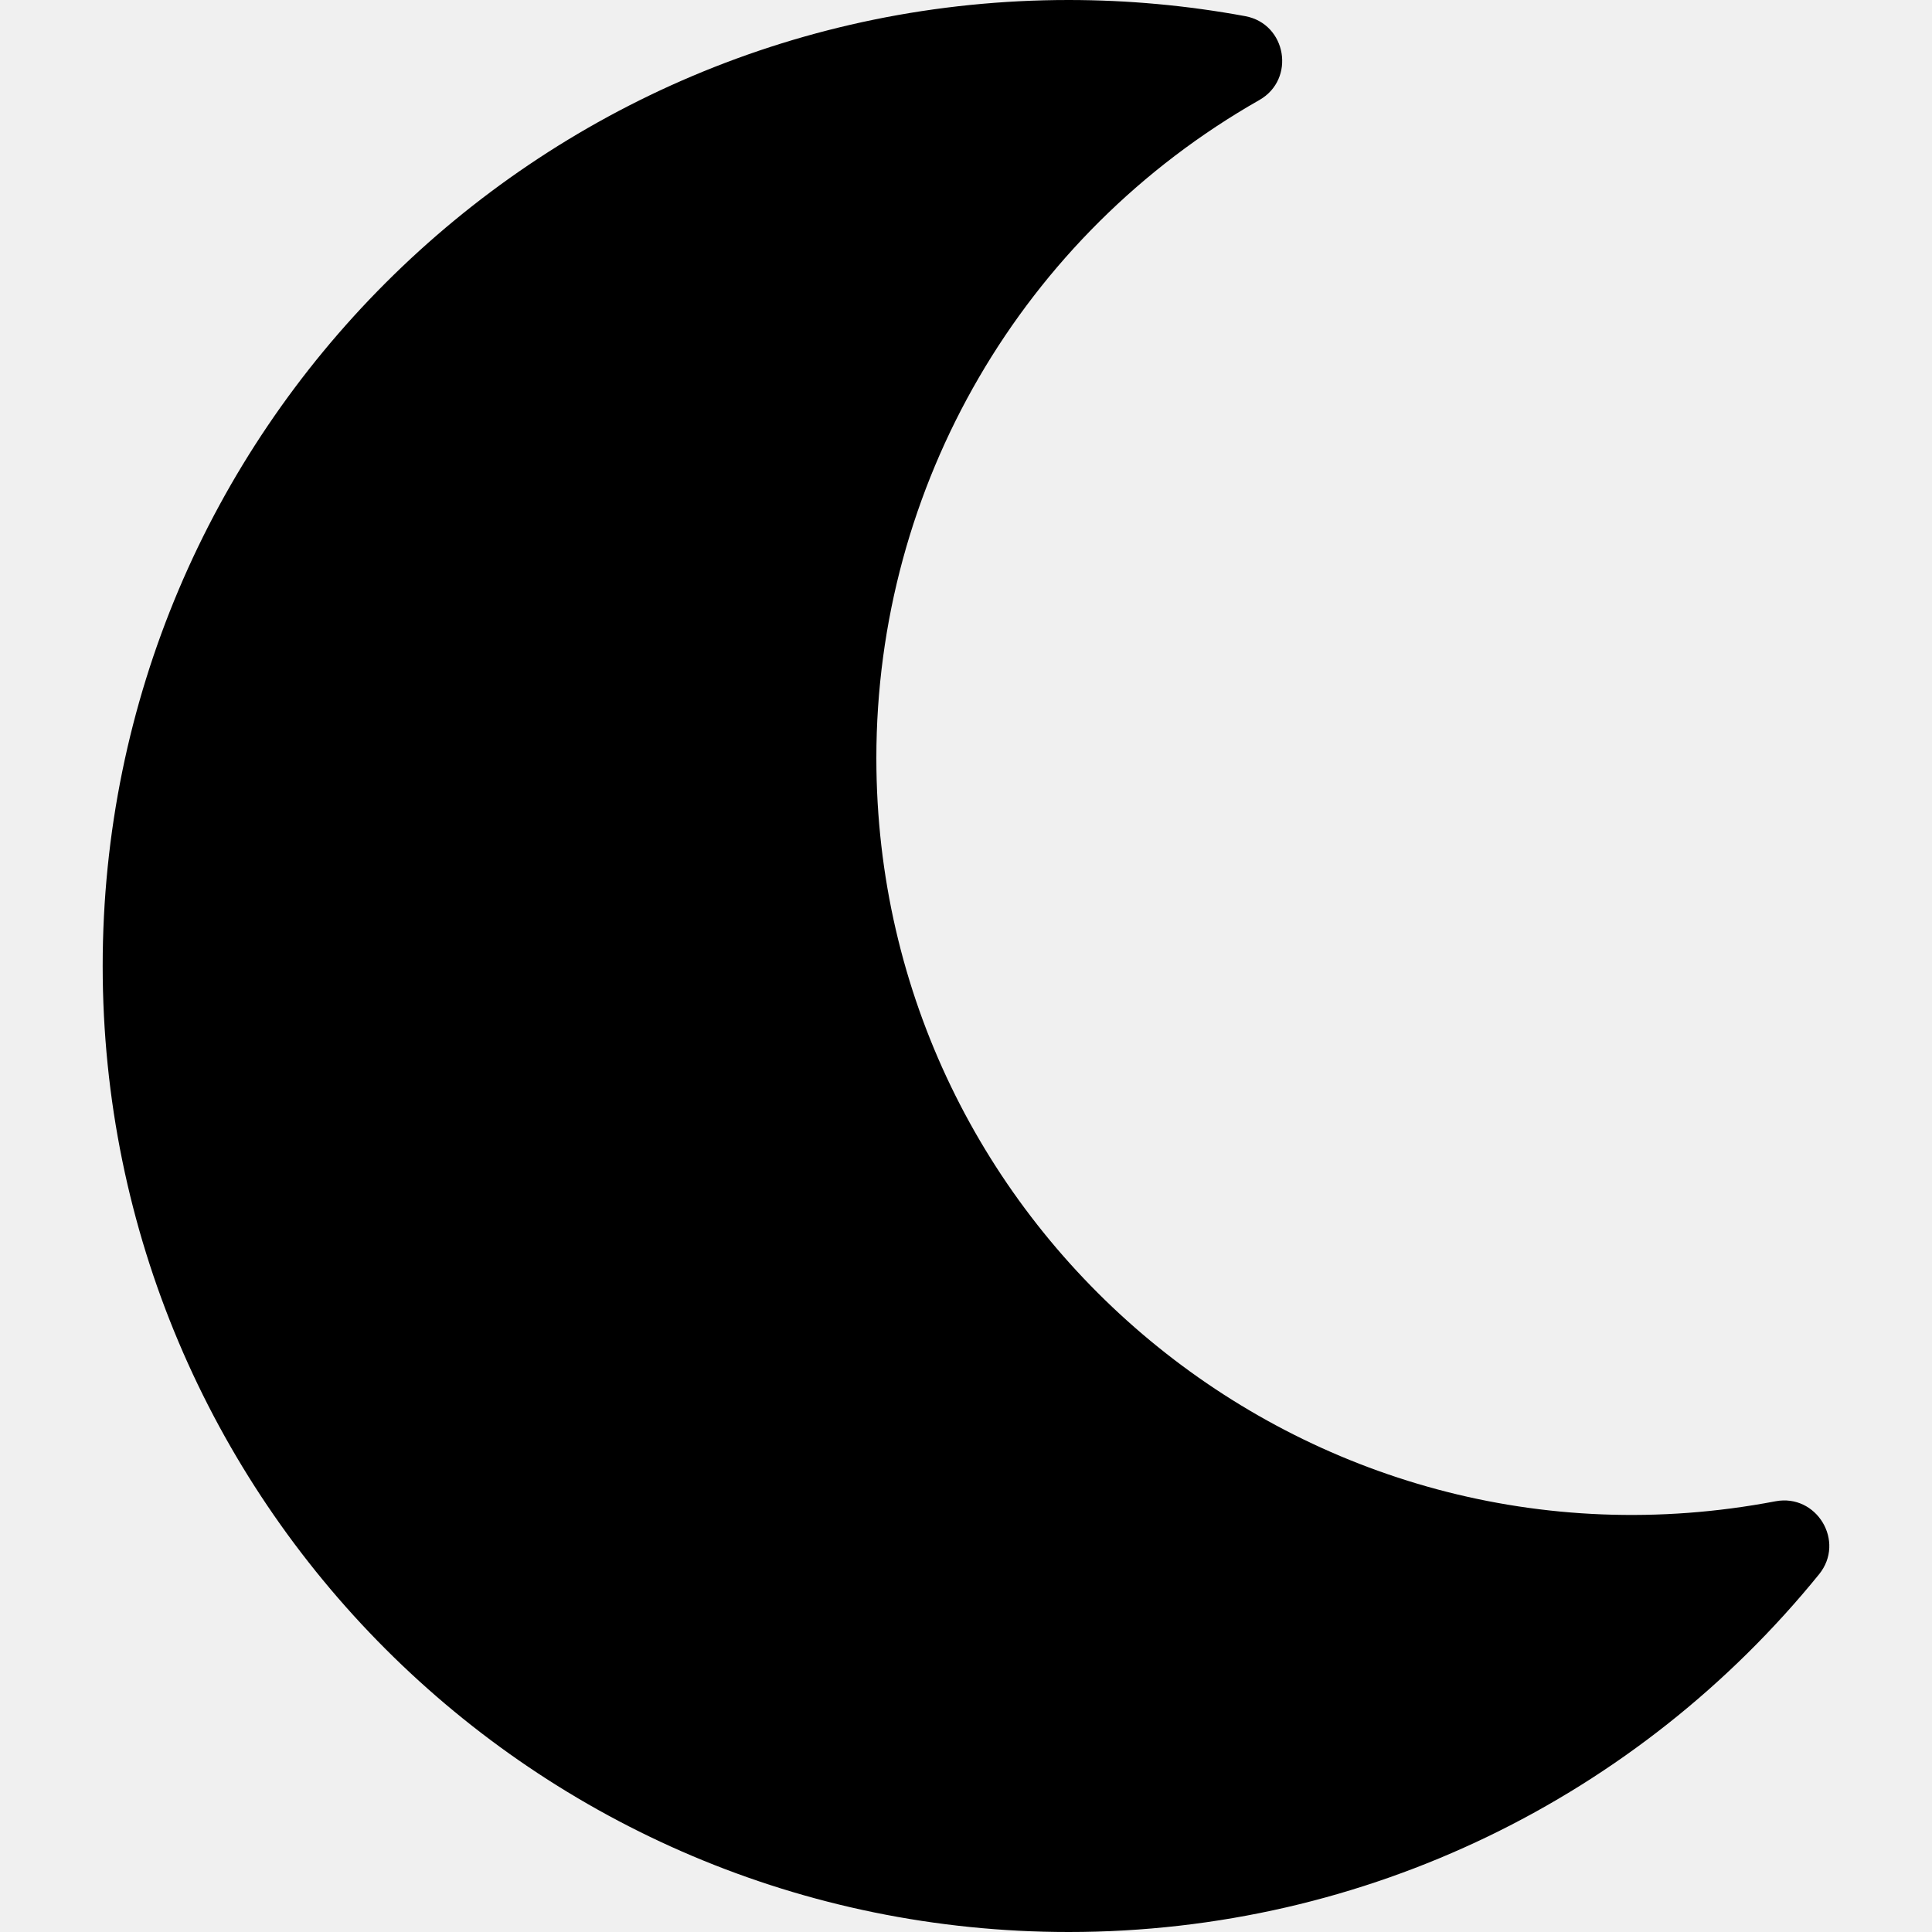
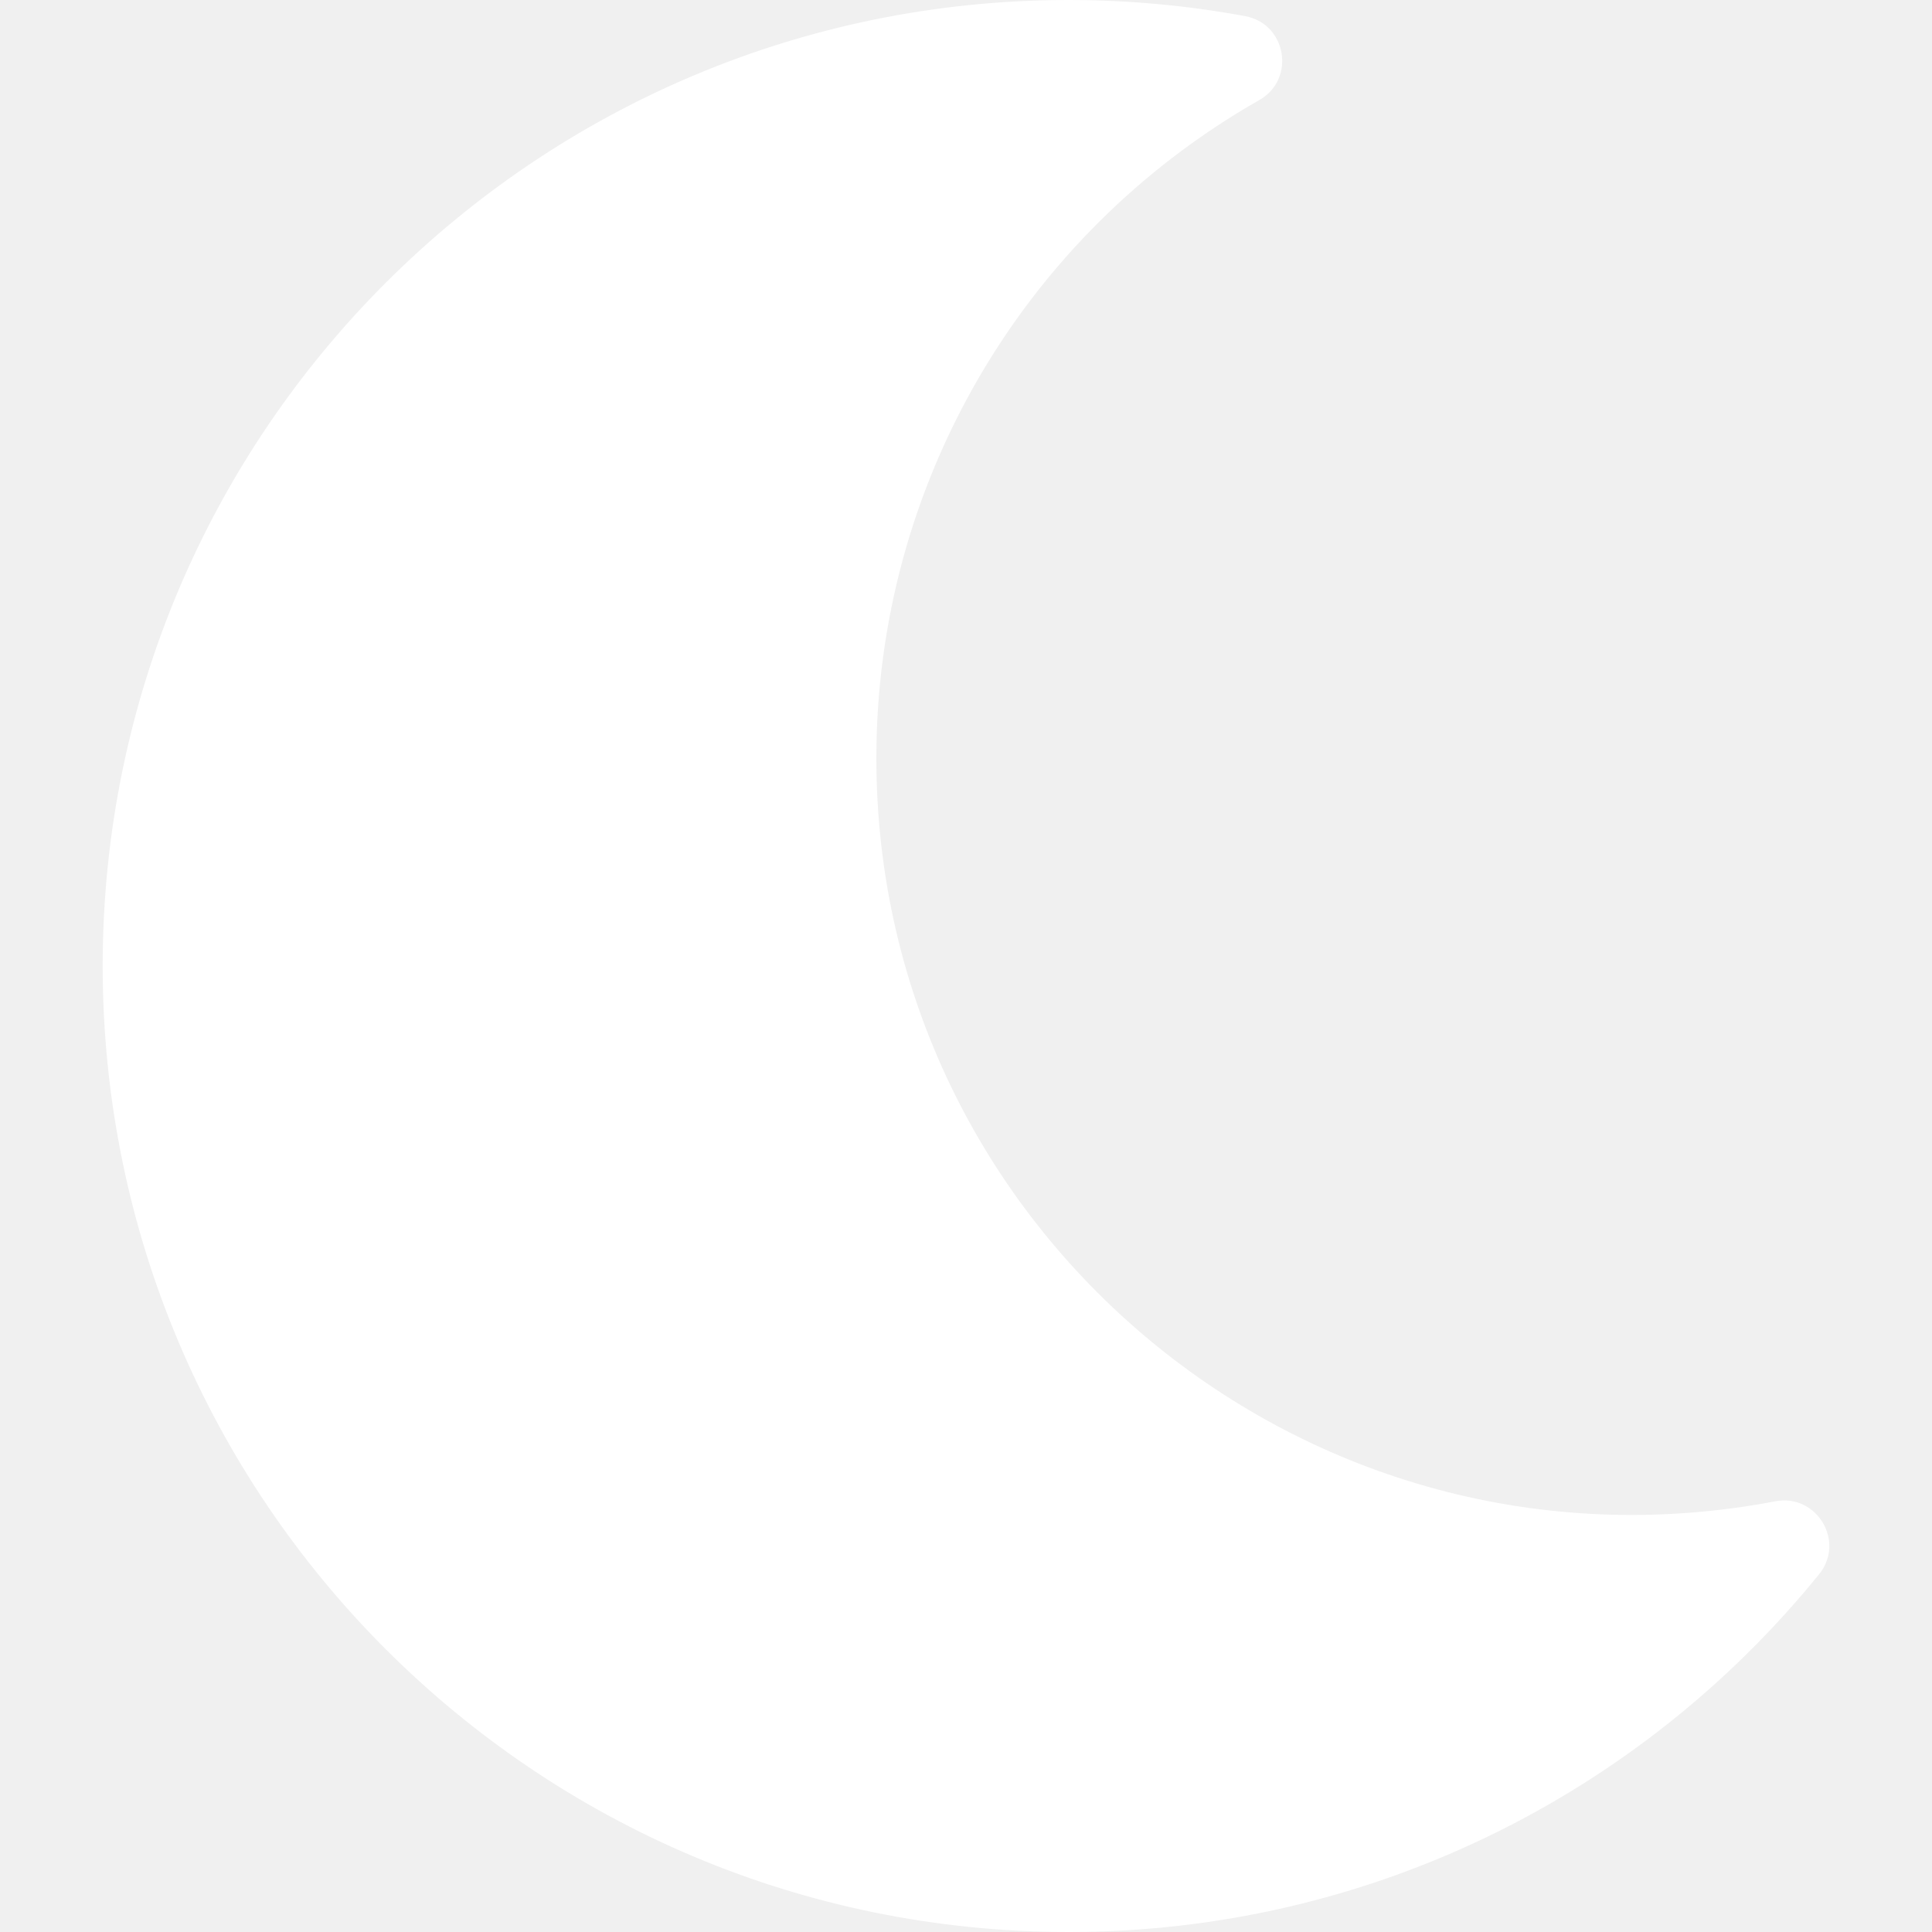
<svg xmlns="http://www.w3.org/2000/svg" viewBox="0 0 512 512">
-   <path d="M283.211 512c78.962 0 151.079-35.925 198.857-94.792 7.068-8.708-.639-21.43-11.562-19.35-124.203 23.654-238.262-71.576-238.262-196.954 0-72.222 38.662-138.635 101.498-174.394 9.686-5.512 7.25-20.197-3.756-22.23A258.156 258.156 0 0 0 283.211 0c-141.309 0-256 114.511-256 256 0 141.309 114.511 256 256 256z" />
+   <path d="M283.211 512c78.962 0 151.079-35.925 198.857-94.792 7.068-8.708-.639-21.43-11.562-19.35-124.203 23.654-238.262-71.576-238.262-196.954 0-72.222 38.662-138.635 101.498-174.394 9.686-5.512 7.25-20.197-3.756-22.23A258.156 258.156 0 0 0 283.211 0c-141.309 0-256 114.511-256 256 0 141.309 114.511 256 256 256z" fill="white" />
</svg>
